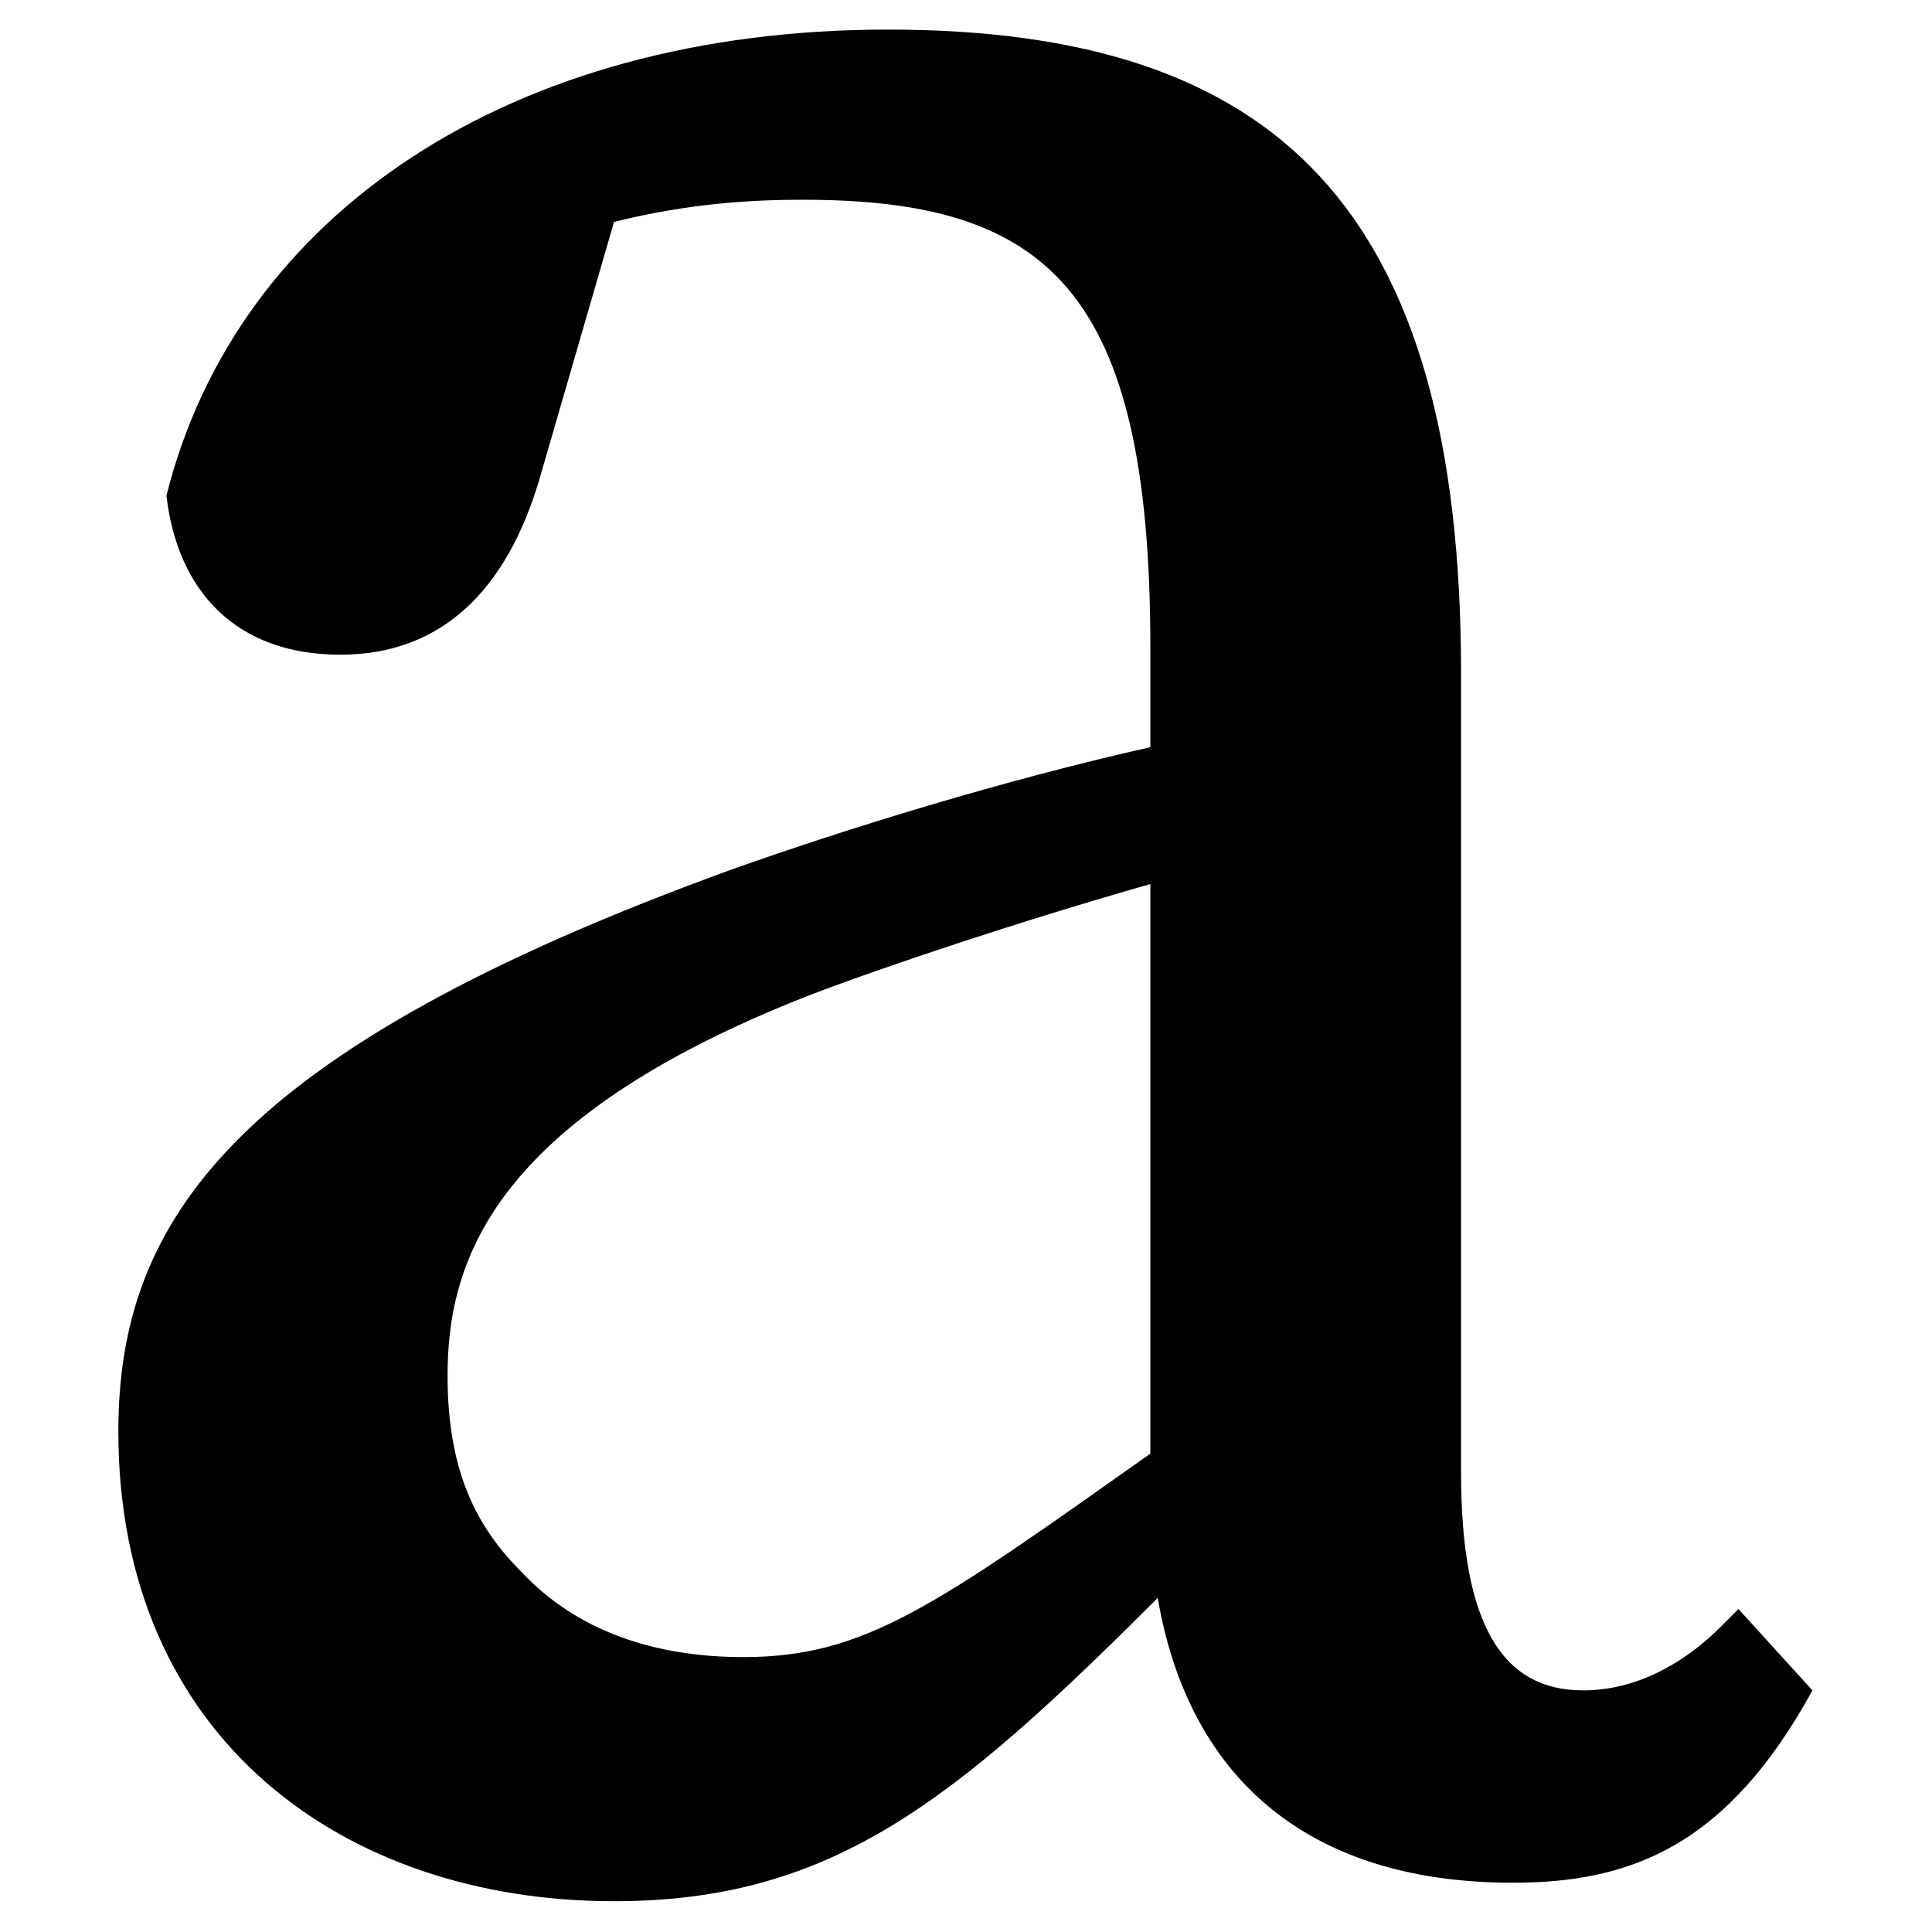
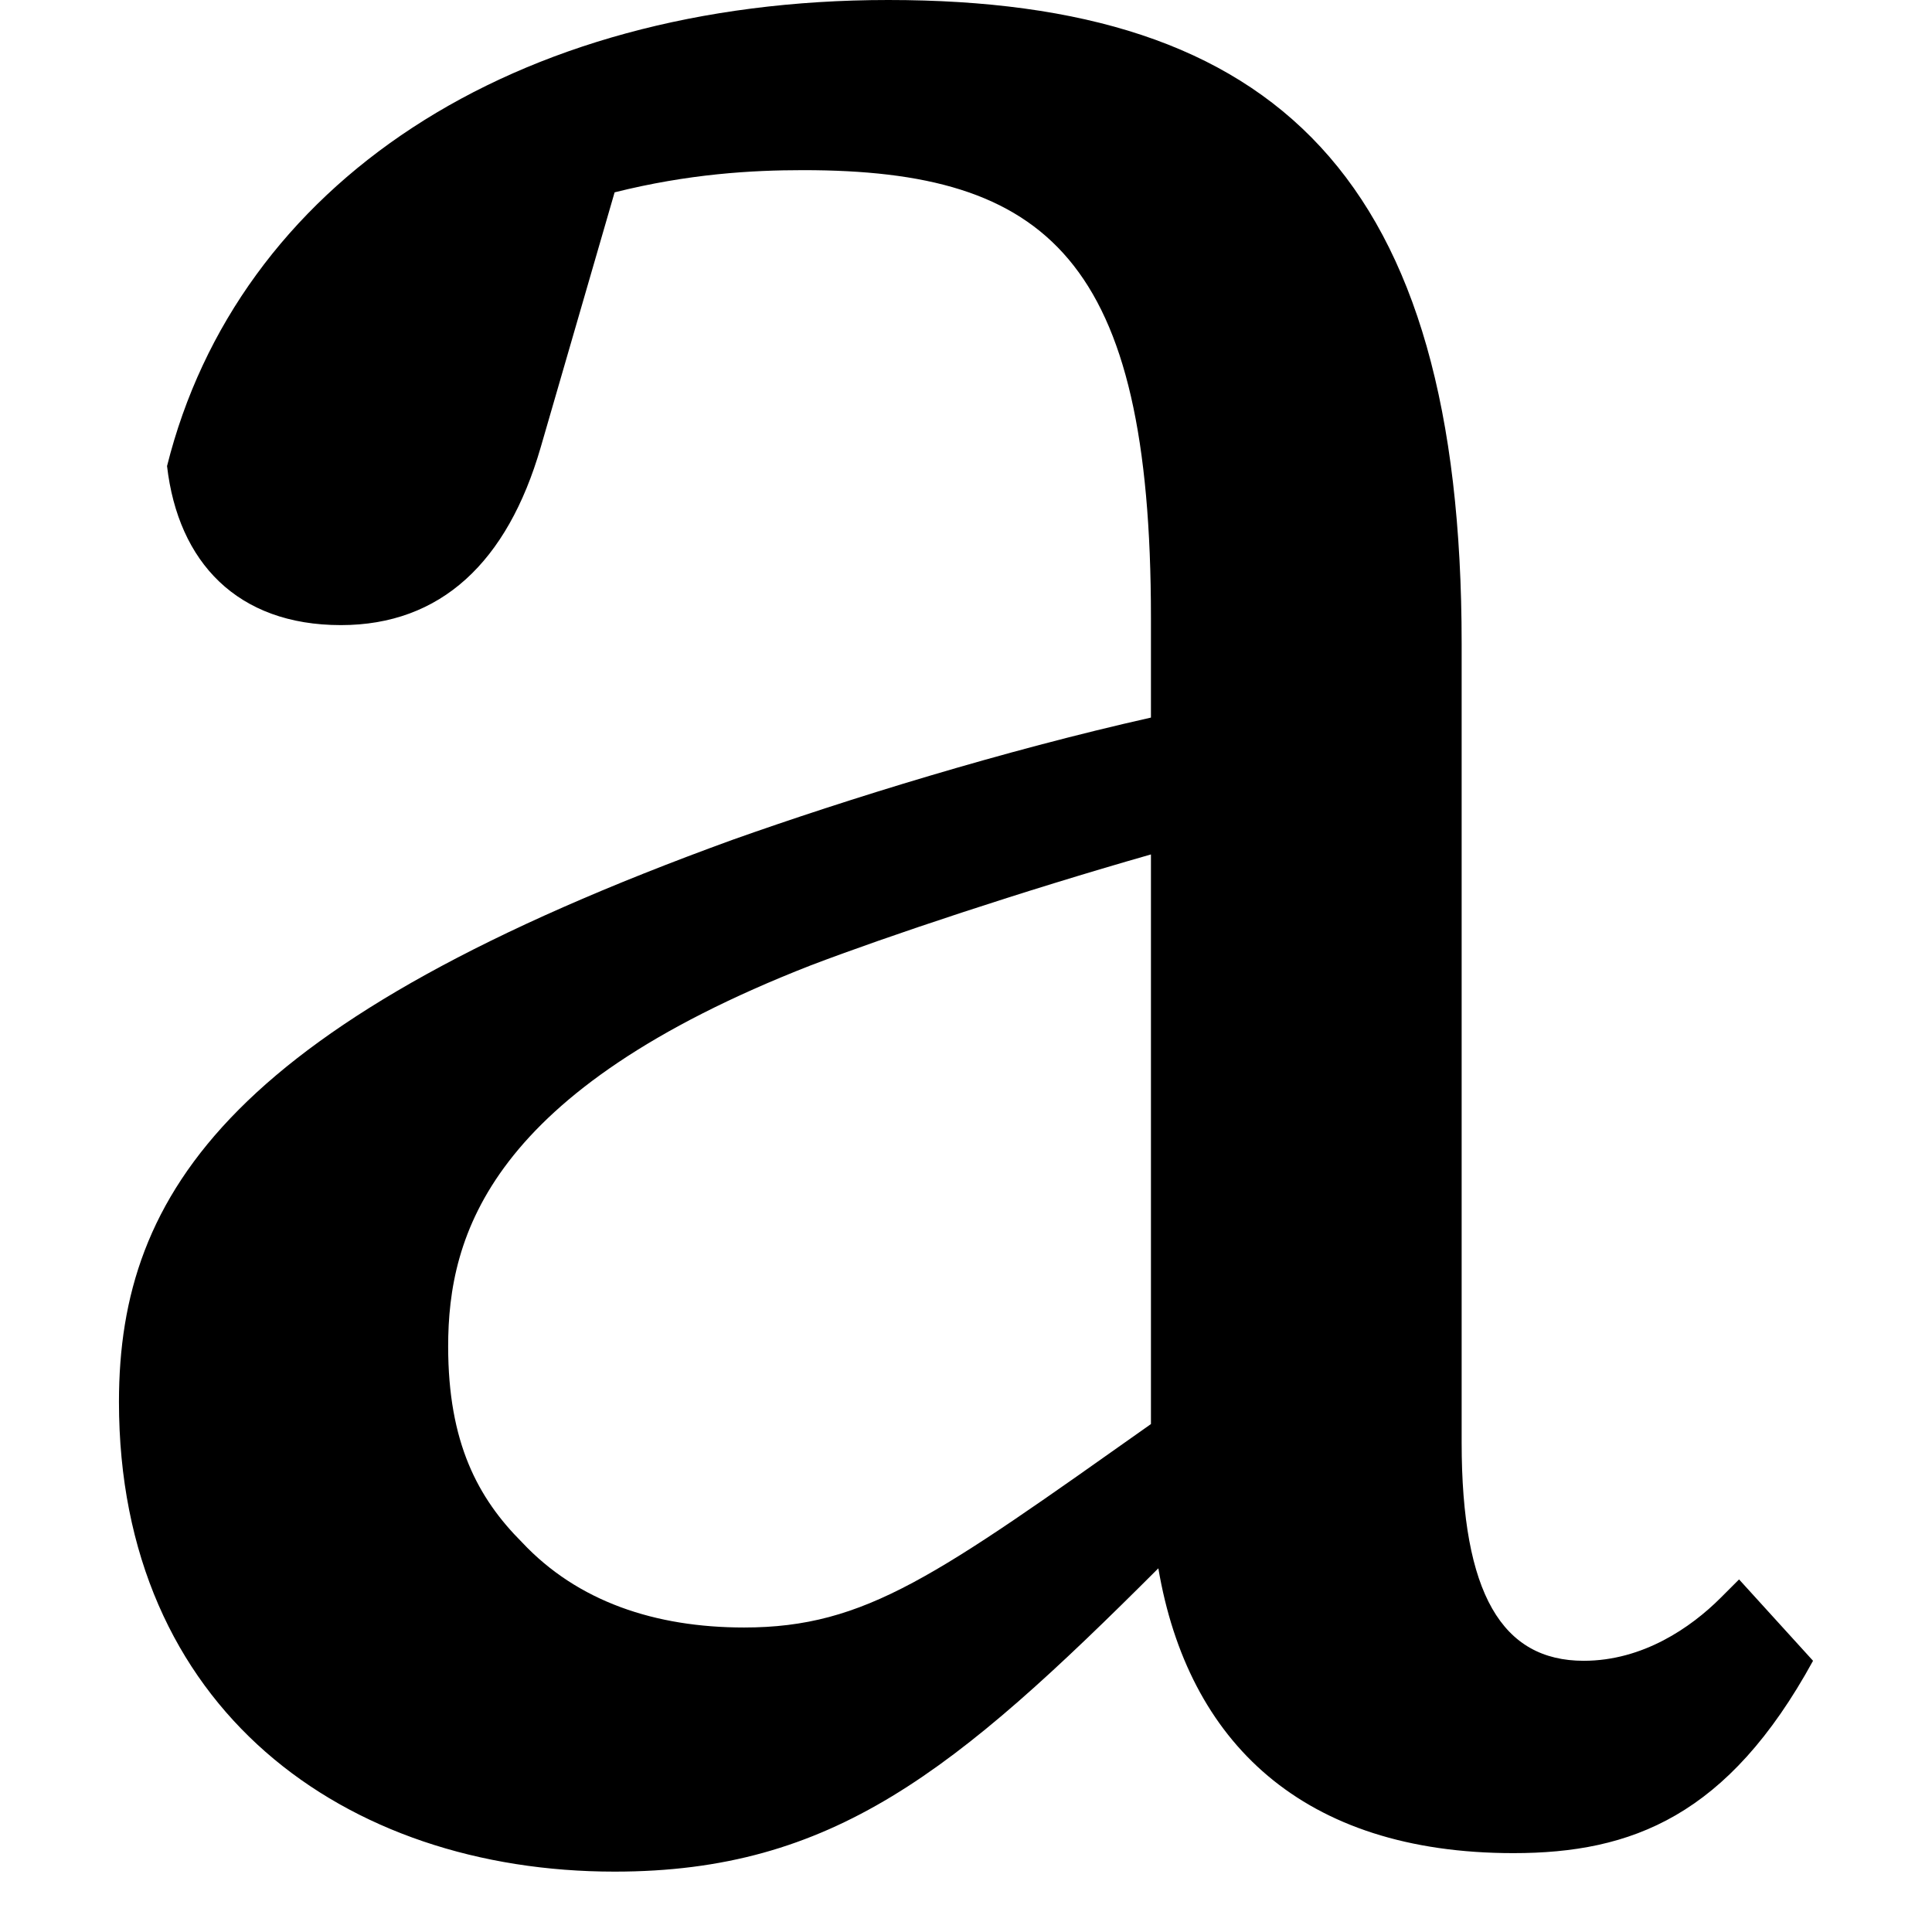
<svg xmlns="http://www.w3.org/2000/svg" height="512" width="512">
  <style>
path { fill: black; fill-rule: nonzero; }
</style>
-   <g transform="scale(0.9802371) translate(-13, 499) scale(1, -1)">
+   <g transform="translate(8) scale(0.9802371) translate(-21, 491) scale(1, -1)">
    <path d="M324,106 c-58,-41,-77,-55,-110,-55 c-24,0,-45,7,-60,23 c-12,12,-20,27,-20,53 c0,30,11,69,98,103 c21,8,57,20,92,30 z M483,64 l-5,-5 c-8,-8,-21,-17,-37,-17 c-22,0,-33,18,-33,59 l0,216 c0,126,-50,174,-155,174 c-102,0,-176,-50,-195,-126 c3,-26,19,-43,47,-43 c27,0,45,17,54,48 l20,69 c20,5,37,6,51,6 c66,0,94,-24,94,-121 l0,-27 c-40,-9,-82,-22,-113,-33 c-135,-49,-166,-95,-166,-152 c0,-83,61,-127,134,-127 c59,0,92,27,147,82 c8,-47,39,-77,96,-77 c32,0,58,10,81,52 z" />
  </g>
</svg>
